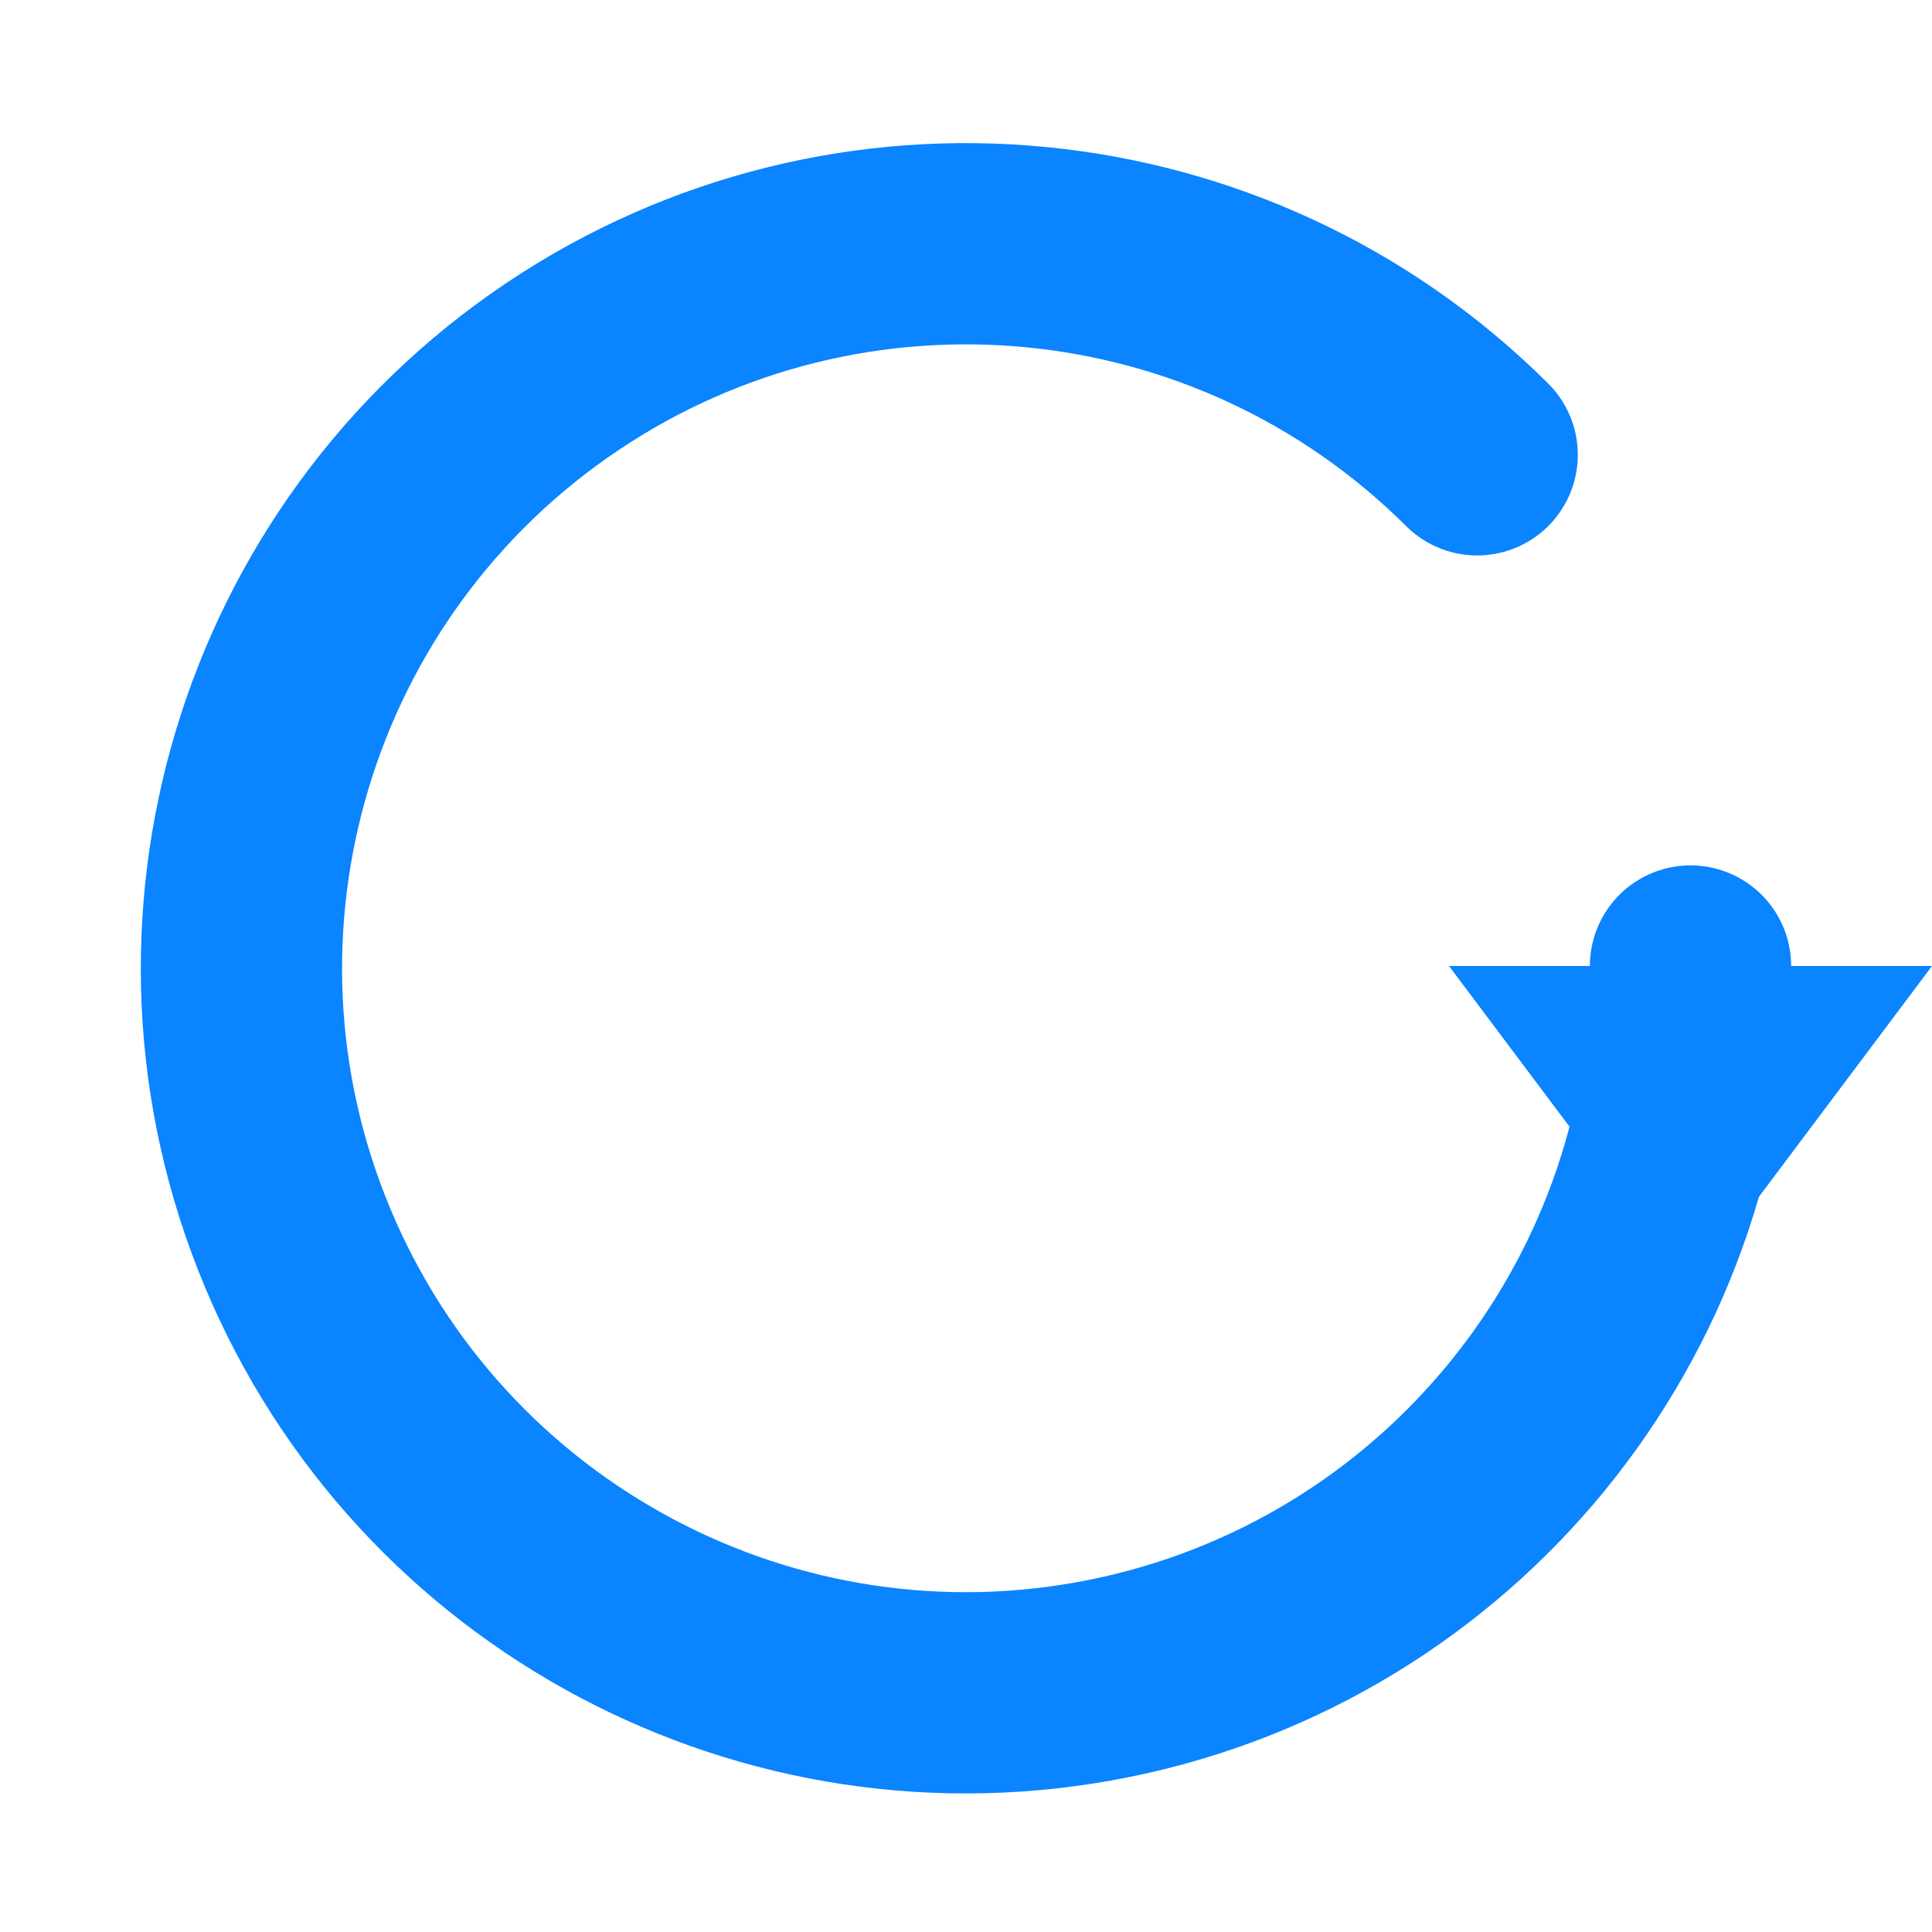
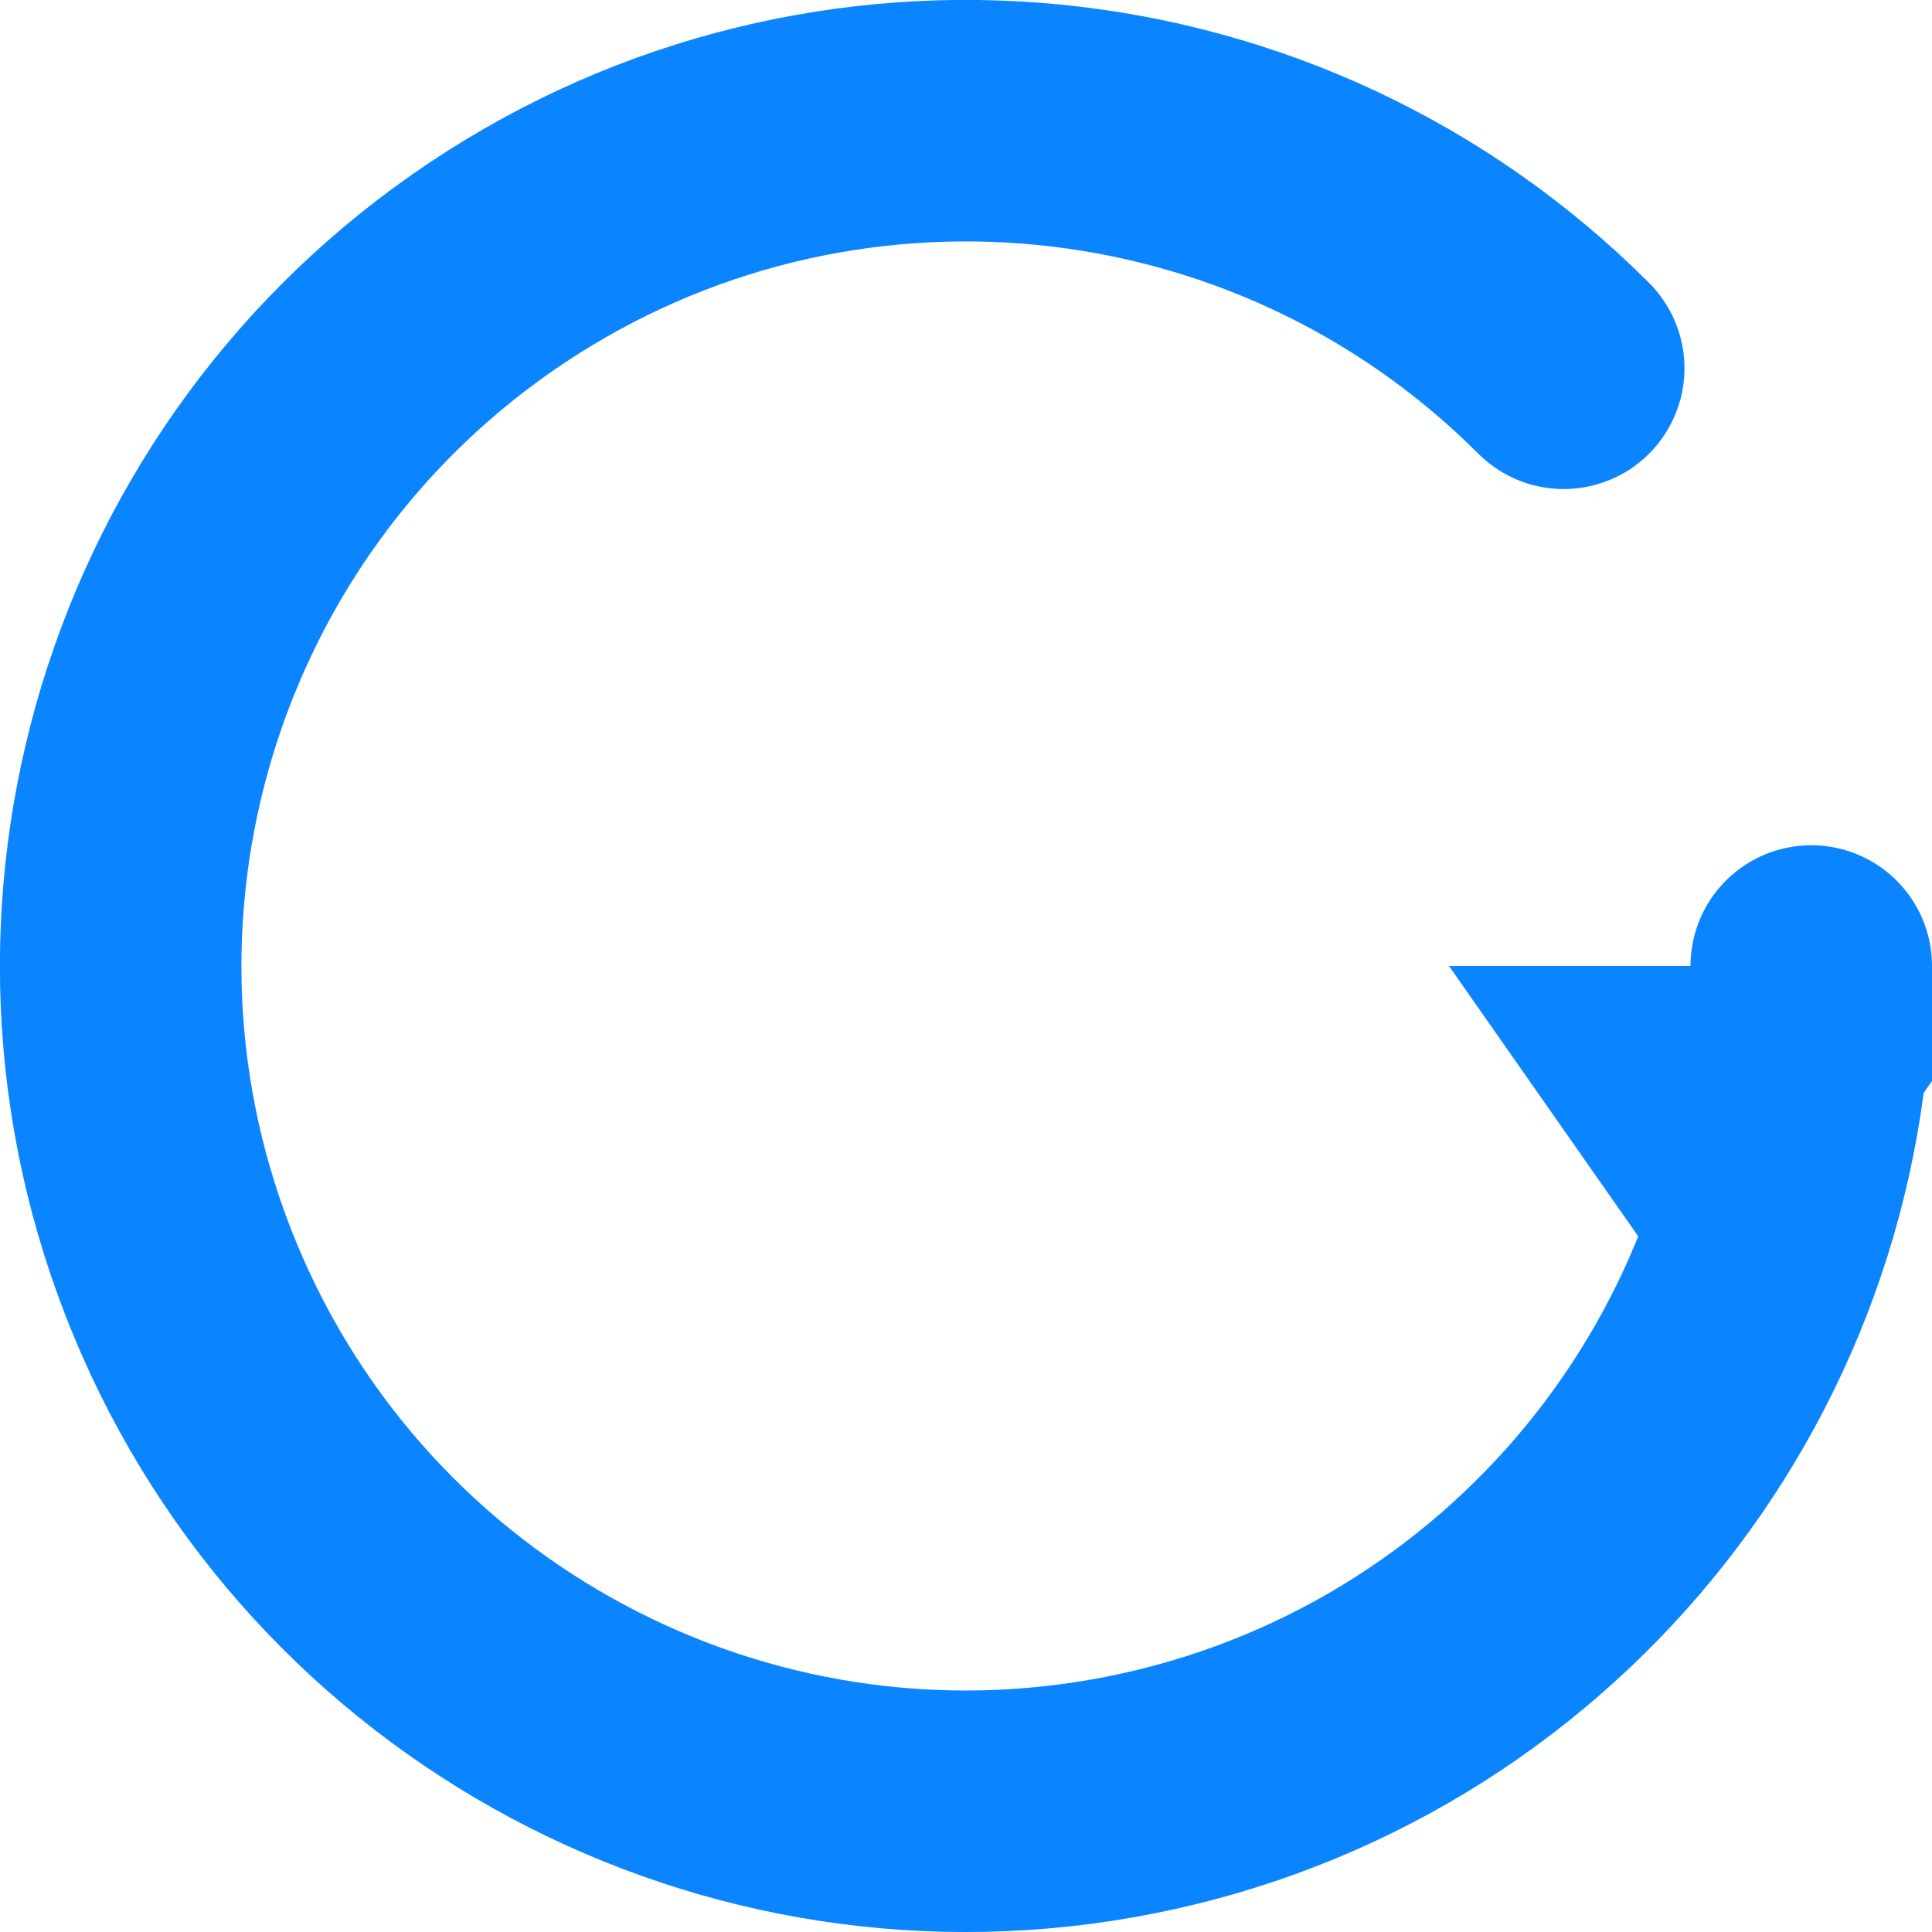
<svg xmlns="http://www.w3.org/2000/svg" width="48" height="48" viewBox="0 0 48 48">
  <g transform="rotate(90 24 24)">
-     <path d="M24 6 a18 18 0 1 1 -12.7 5.3" fill="none" stroke="#0a84ff" stroke-width="5" stroke-linecap="round" />
-     <path d="M24 0 l0 12 l8 -6 z" fill="#0a84ff" />
+     <path d="M24 3 a21 21 0 1 1 -14.85 6.15" fill="none" stroke="#0a84ff" stroke-width="6" stroke-linecap="round" />
+     <path d="M24 -2 l0 14 l10 -7 z" fill="#0a84ff" />
  </g>
</svg>
